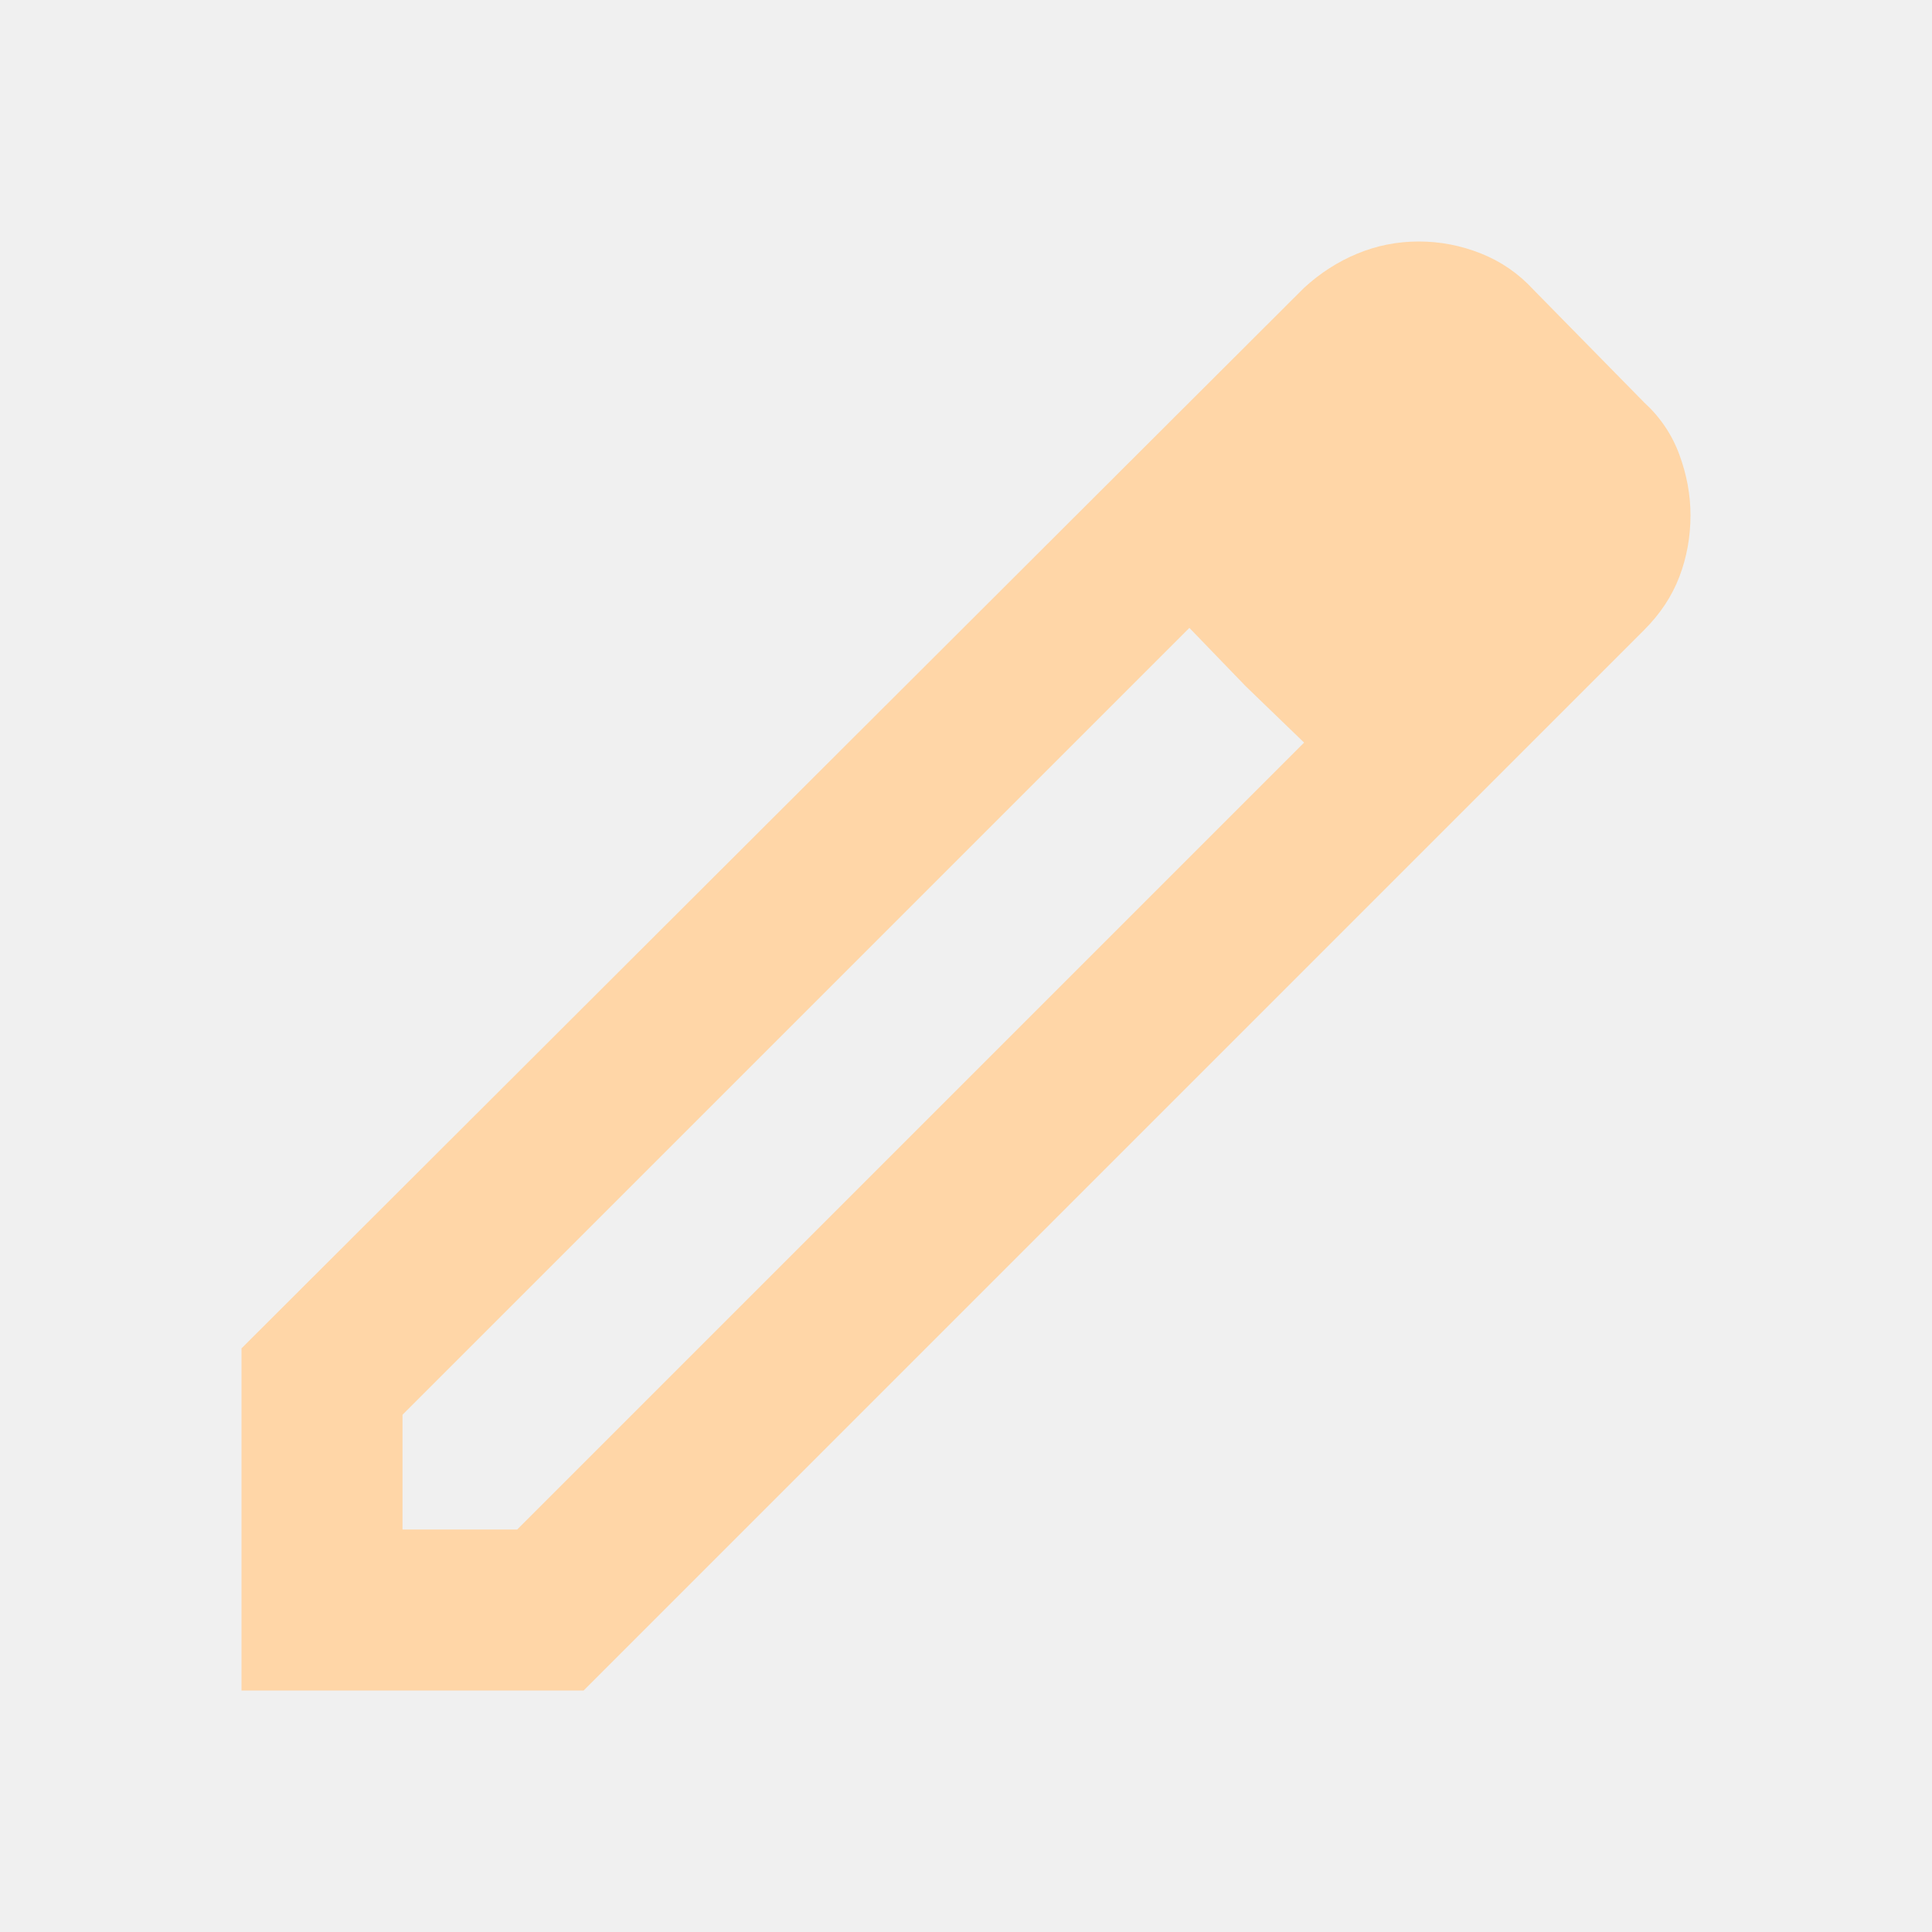
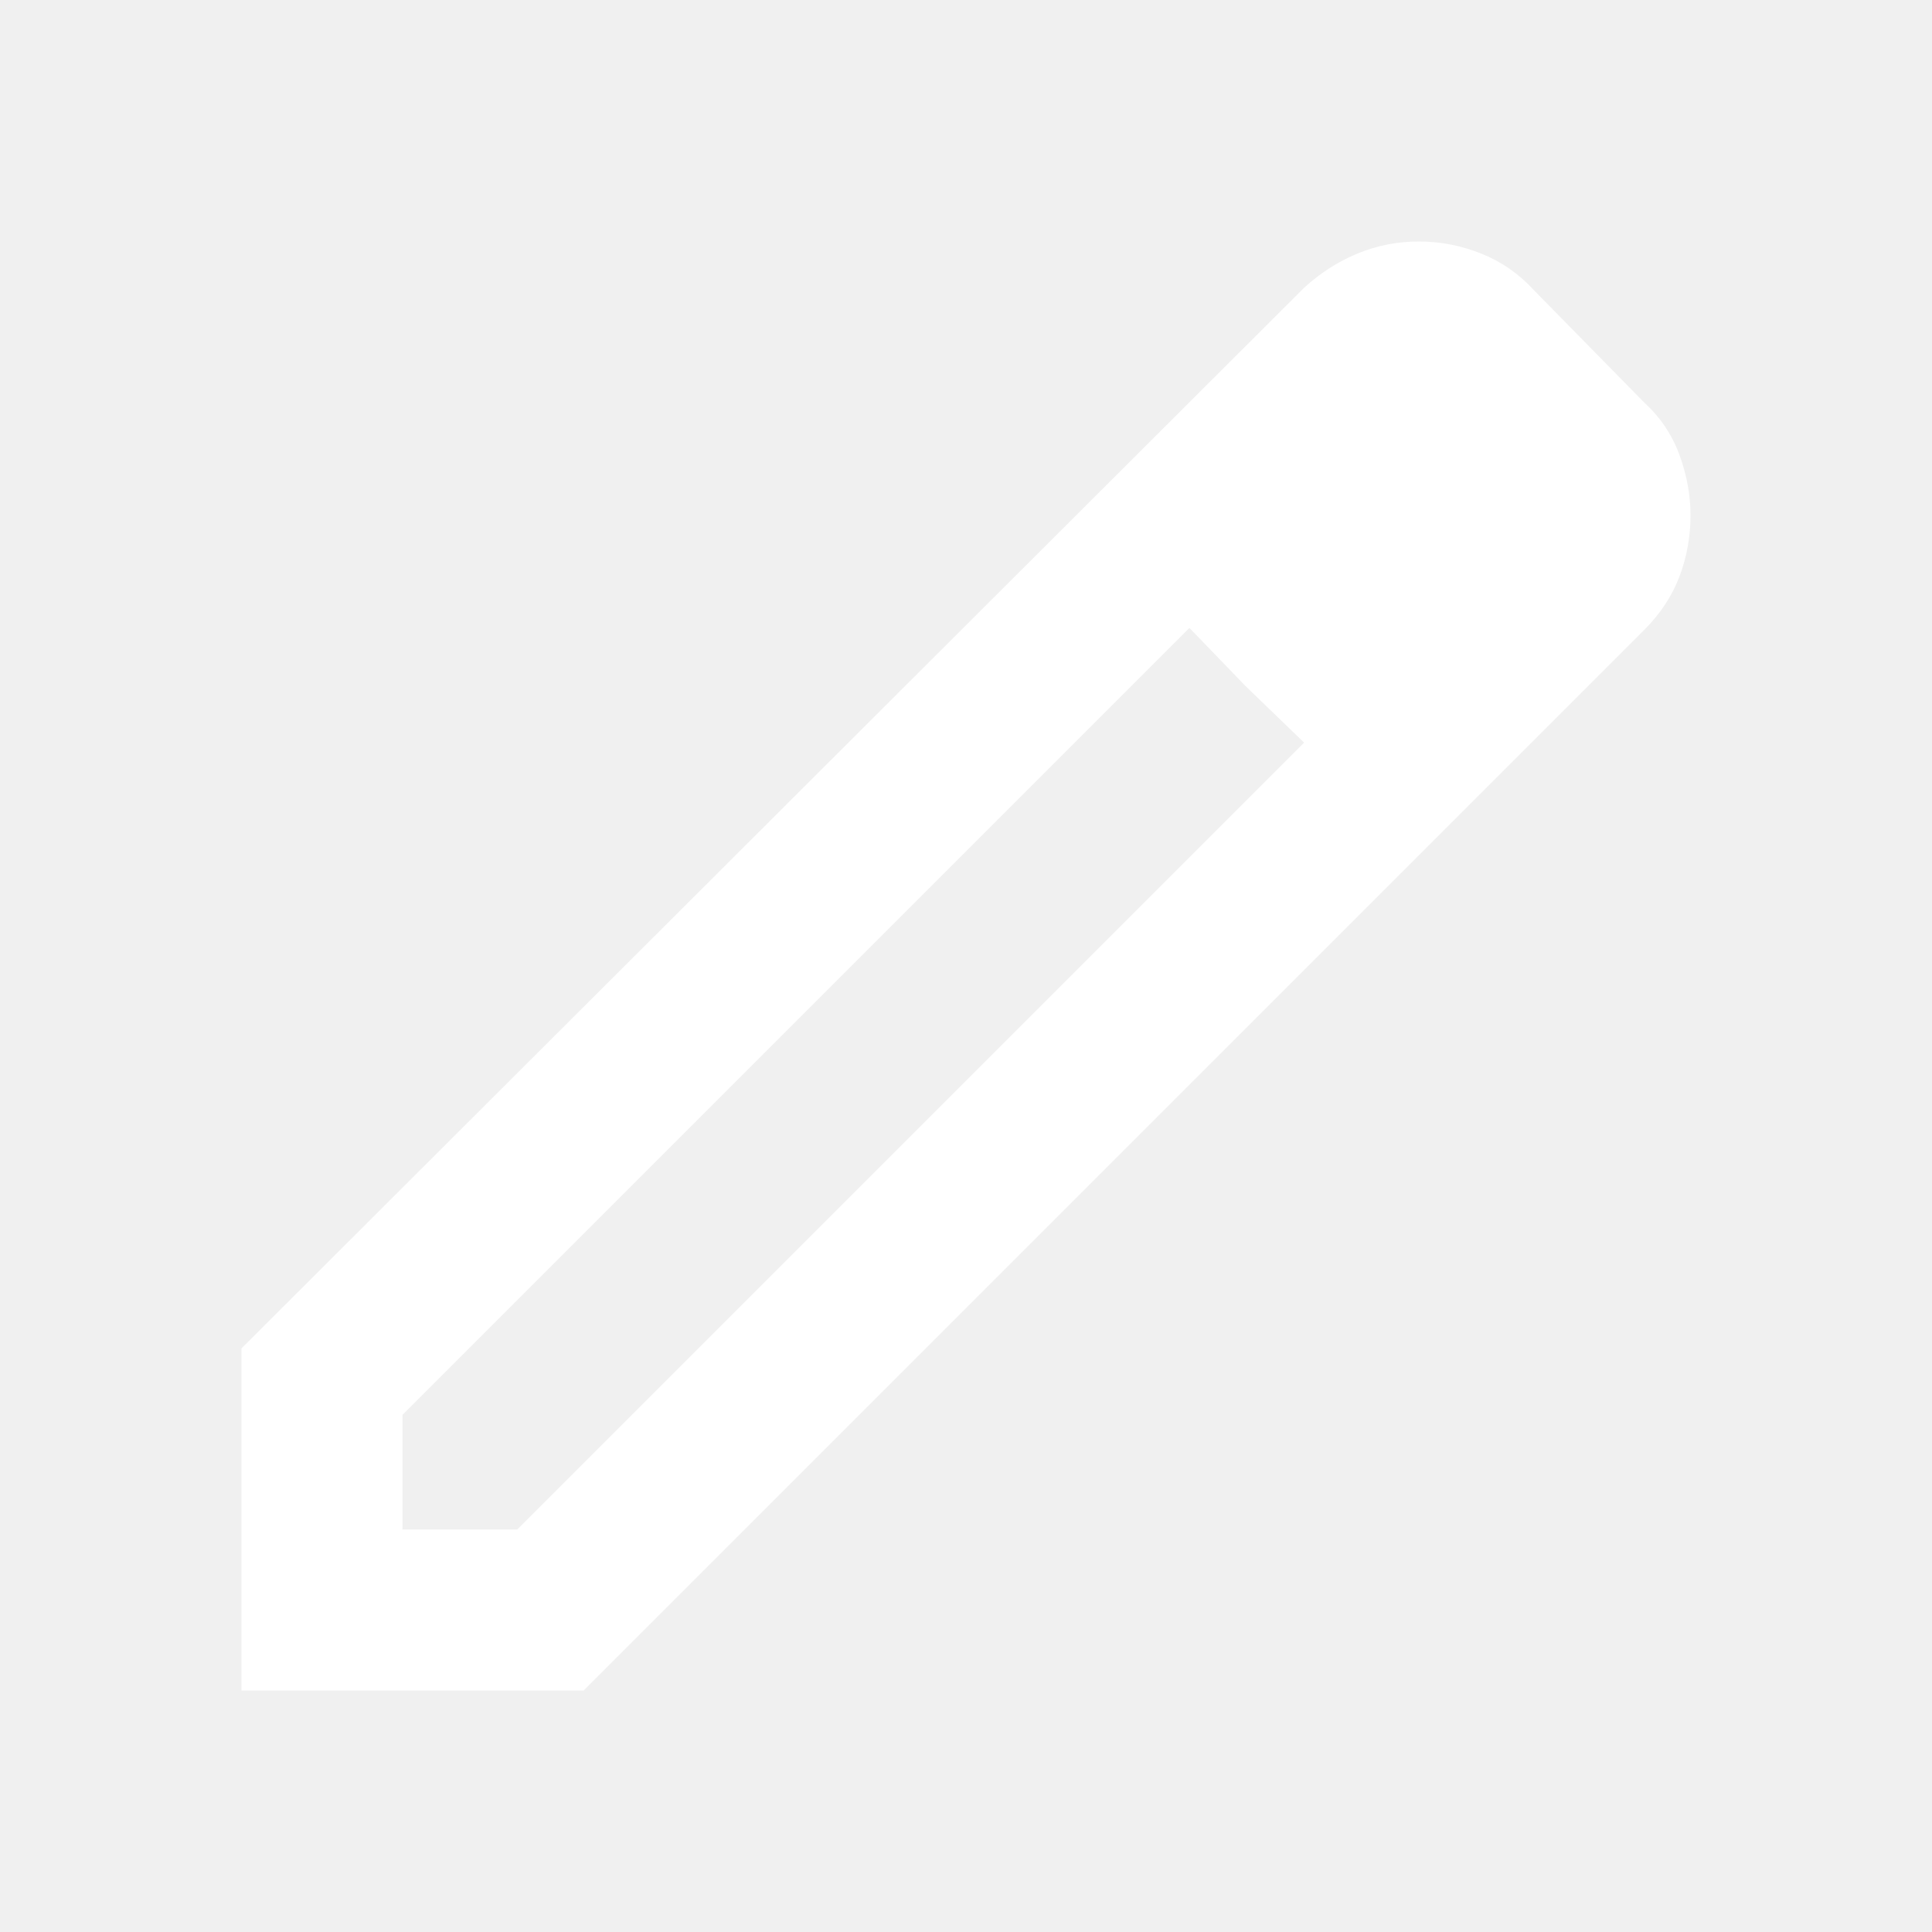
- <svg xmlns="http://www.w3.org/2000/svg" height="24px" viewBox="0 -960 960 960" width="24px" fill="#ffd6a7">
+ <svg xmlns="http://www.w3.org/2000/svg" height="24px" viewBox="0 -960 960 960" width="24px" fill="#FFFFFF">
  <path d="M200-200h57l391-391-57-57-391 391v57Zm-80 80v-170l528-527q12-11 26.5-17t30.5-6q16 0 31 6t26 18l55 56q12 11 17.5 26t5.5 30q0 16-5.5 30.5T817-647L290-120H120Zm640-584-56-56 56 56Zm-141 85-28-29 57 57-29-28Z" />
</svg>
